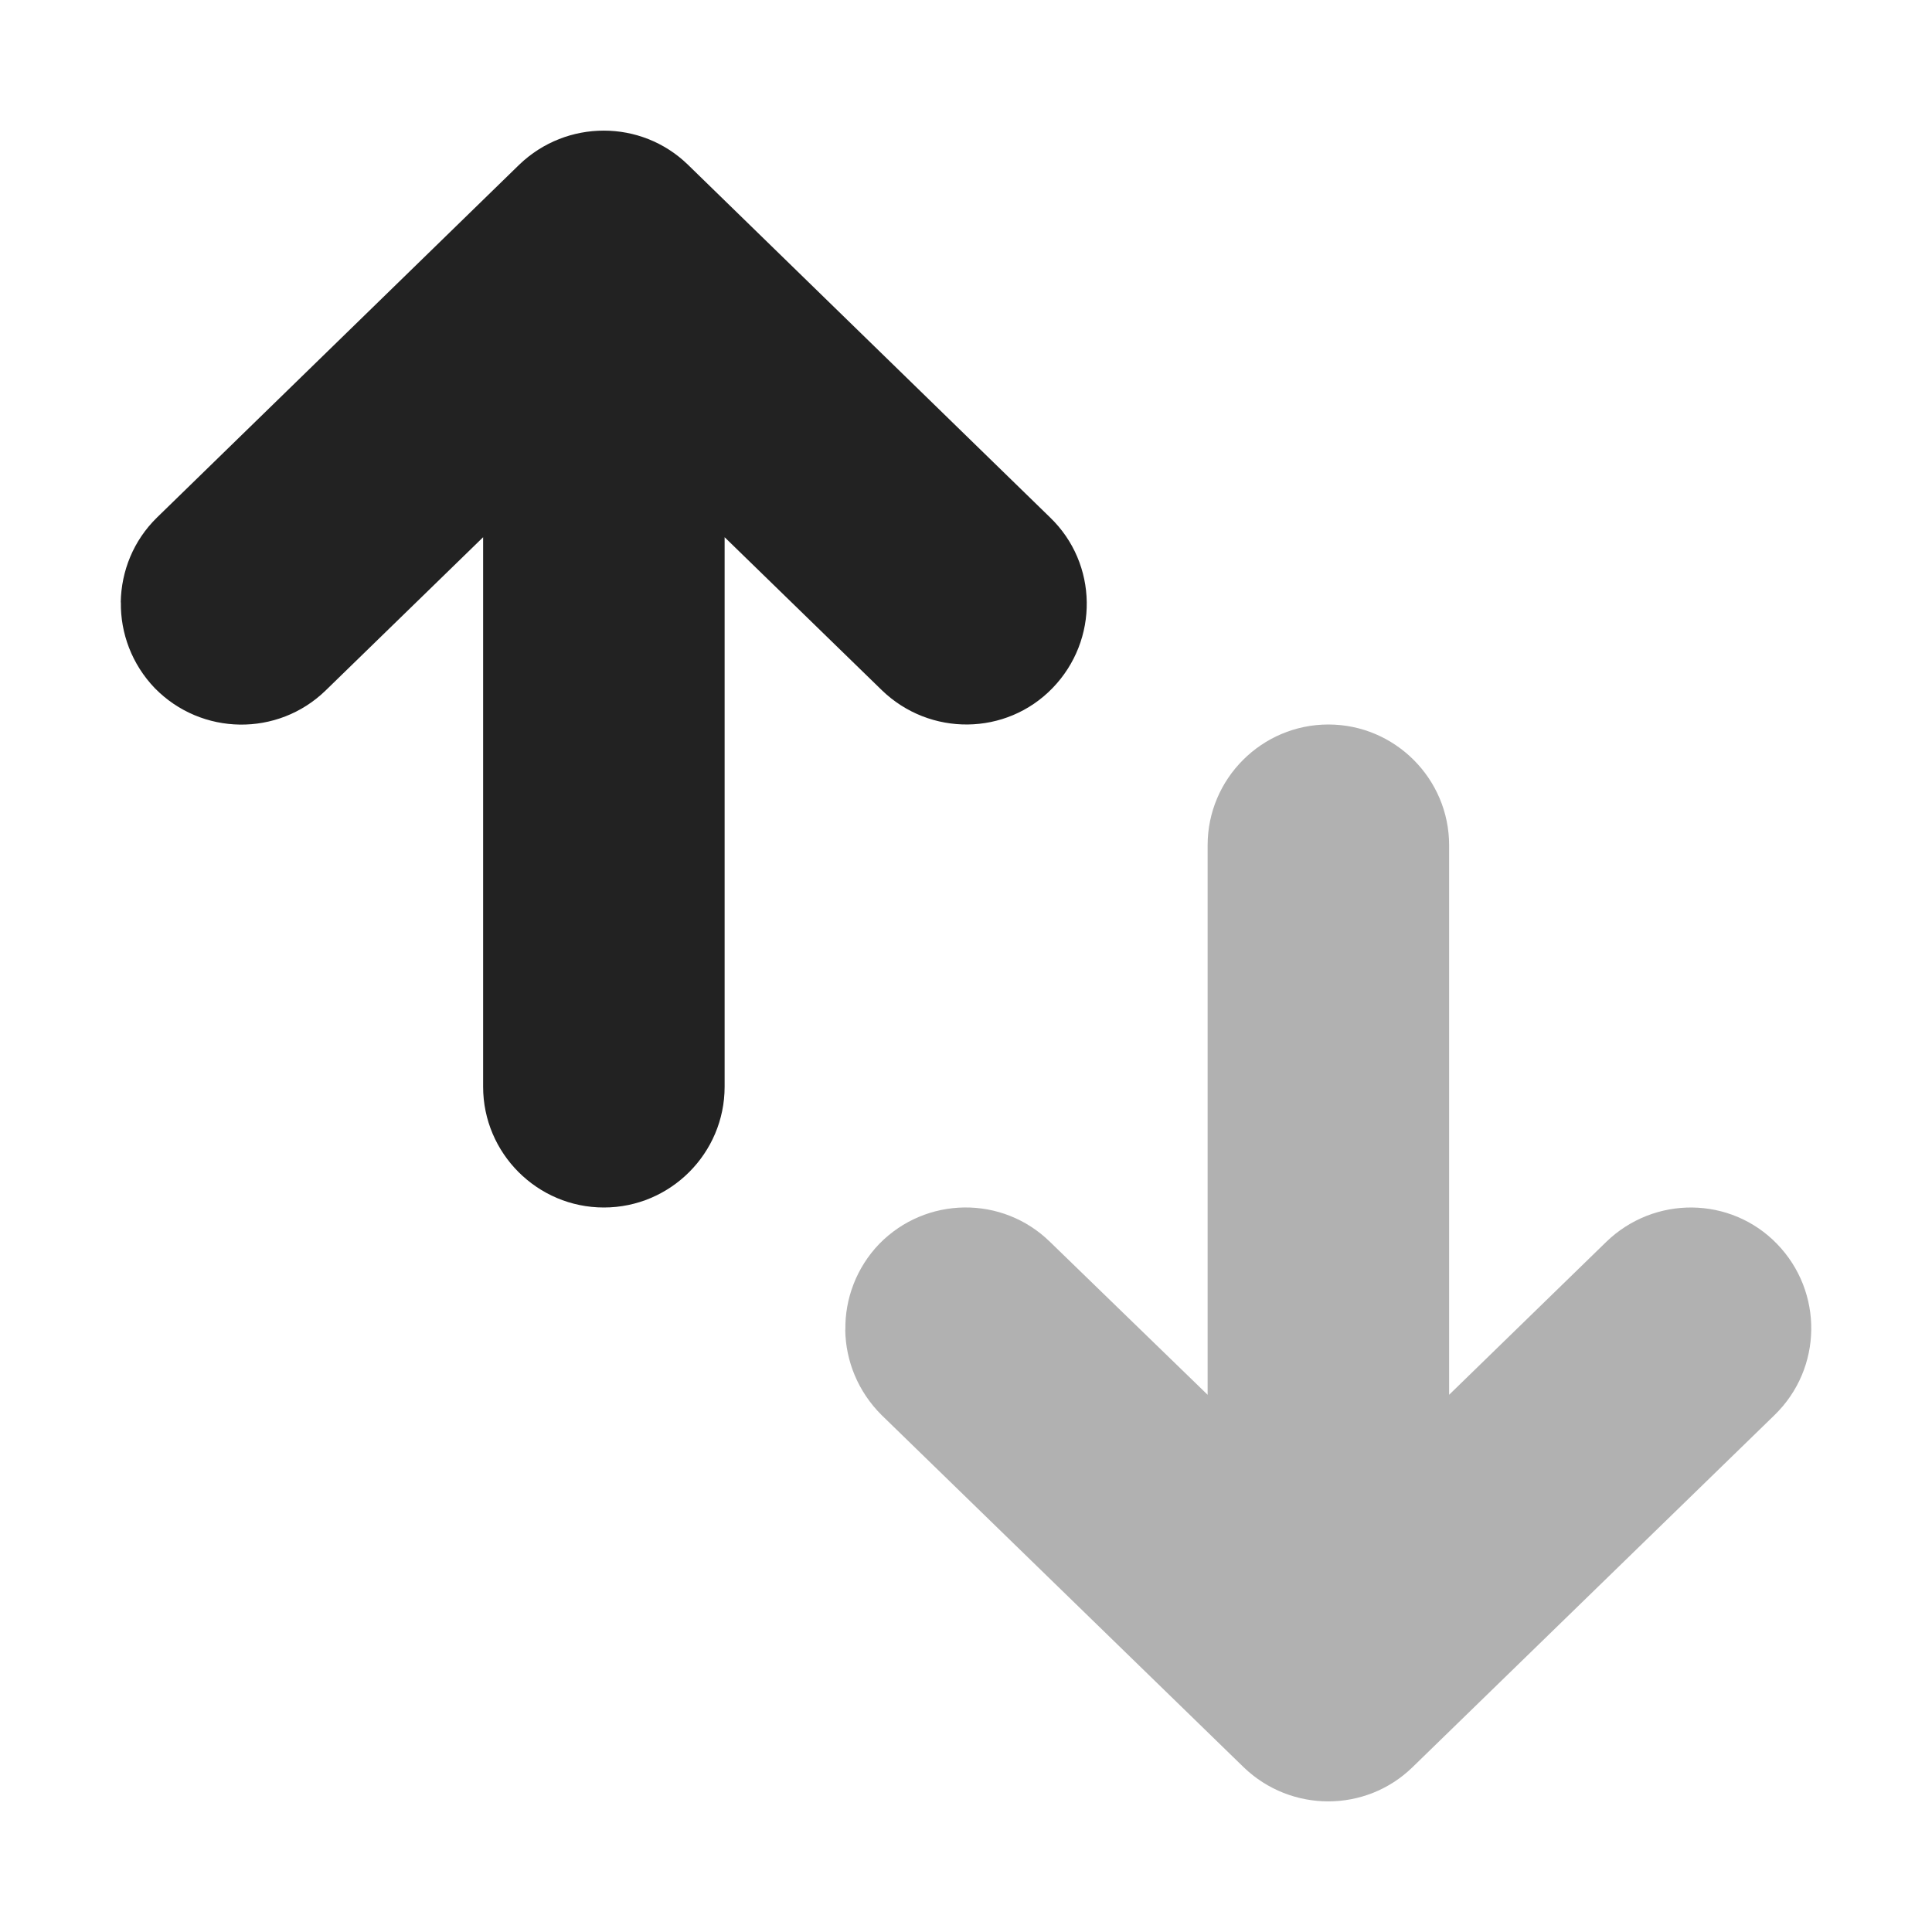
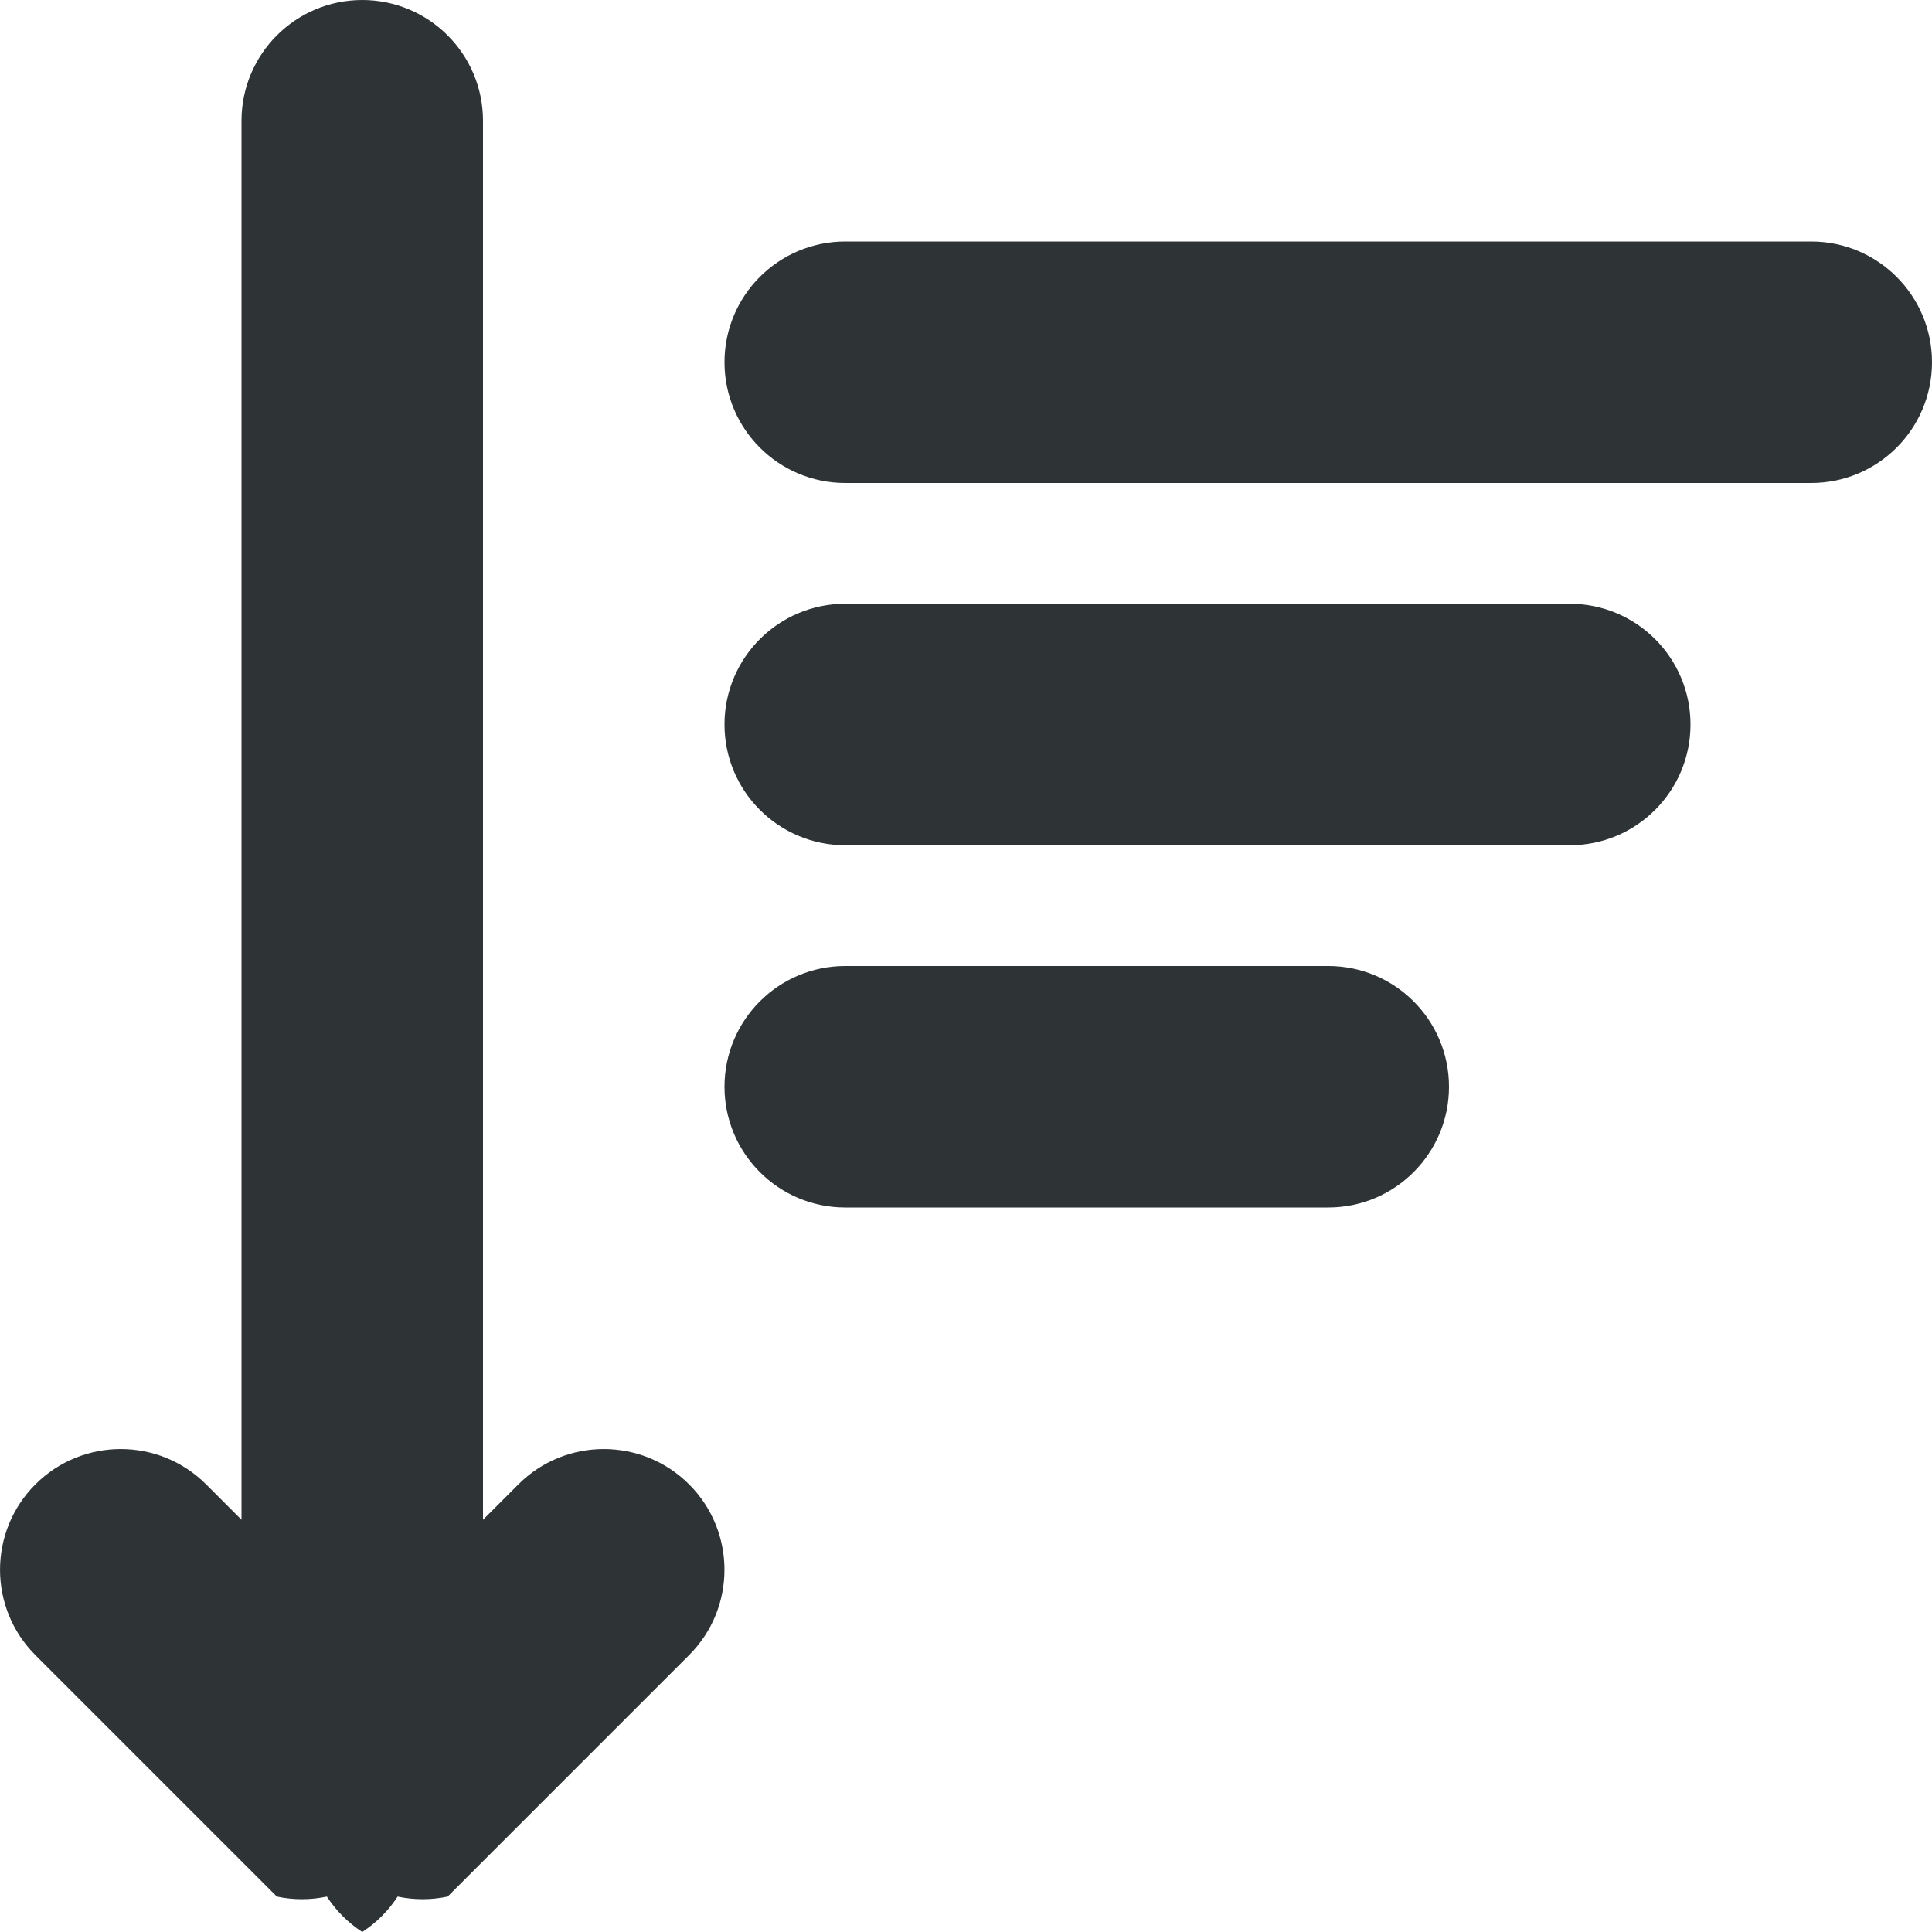
- <svg xmlns="http://www.w3.org/2000/svg" height="16px" viewBox="0 0 16 16" width="16px">
-   <g fill="#222222" fill-rule="evenodd">
-     <path d="m 1 4.988 c 0.004 -0.258 0.105 -0.512 0.301 -0.703 l 3 -2.922 c 0.391 -0.375 1.008 -0.375 1.395 0 l 3 2.922 c 0.398 0.383 0.406 1.016 0.02 1.414 c -0.383 0.395 -1.016 0.402 -1.414 0.016 l -1.301 -1.266 v 4.551 c 0 0.551 -0.449 1 -1 1 s -1 -0.449 -1 -1 v -4.551 l -1.305 1.27 c -0.395 0.383 -1.027 0.375 -1.414 -0.02 c -0.191 -0.199 -0.285 -0.457 -0.281 -0.711 z m 0 0" />
-     <path d="m 7 11.016 c 0.004 0.254 0.105 0.508 0.301 0.703 l 3 2.918 c 0.391 0.375 1.008 0.375 1.395 0 l 3 -2.918 c 0.398 -0.387 0.406 -1.02 0.02 -1.418 c -0.383 -0.395 -1.016 -0.402 -1.414 -0.016 l -1.301 1.266 v -4.551 c 0 -0.551 -0.449 -1 -1 -1 s -1 0.449 -1 1 v 4.551 l -1.305 -1.266 c -0.395 -0.387 -1.027 -0.379 -1.414 0.016 c -0.191 0.199 -0.285 0.457 -0.281 0.711 z m 0 0" fill-opacity="0.349" />
-   </g>
+ <svg xmlns="http://www.w3.org/2000/svg" viewBox="0 0 16 16" preserveAspectRatio="xMidYMid meet" width="16" height="16" version="1.1" id="svg1">
+   <defs id="defs1" />
+   <path style="baseline-shift:baseline;display:inline;overflow:visible;vector-effect:none;fill:#2e3436;stroke-linecap:round;stroke-linejoin:round;enable-background:accumulate;stop-color:#000000;stop-opacity:1;opacity:1" d="M 7,2 A 1,1 0 0 0 6,3 1,1 0 0 0 7,4 h 8 A 1,1 0 0 0 16,3 1,1 0 0 0 15,2 Z M 7,5 A 1,1 0 0 0 6,6 1,1 0 0 0 7,7 h 6 A 1,1 0 0 0 14,6 1,1 0 0 0 13,5 Z m 0,3 a 1,1 0 0 0 -1,1 1,1 0 0 0 1,1 h 4 A 1,1 0 0 0 12,9 1,1 0 0 0 11,8 Z" id="items" />
+   <path style="baseline-shift:baseline;display:inline;overflow:visible;vector-effect:none;fill:#2e3436;stroke-linecap:round;stroke-linejoin:round;enable-background:accumulate;stop-color:#000000;stop-opacity:1;opacity:1" d="M 3,0 A 1,1 0 0 0 2,1 V 12.586 L 1.707,12.293 a 1,1 0 0 0 -1.414,0 1,1 0 0 0 0,1.414 l 2,2 a 1,1 0 0 0 0.414,0 A 1,1 0 0 0 3,16 a 1,1 0 0 0 0.293,-0.293 1,1 0 0 0 0.414,0 l 2,-2 a 1,1 0 0 0 0,-1.414 1,1 0 0 0 -1.414,0 L 4,12.586 V 1 A 1,1 0 0 0 3,0 Z" id="arrow" />
</svg>
